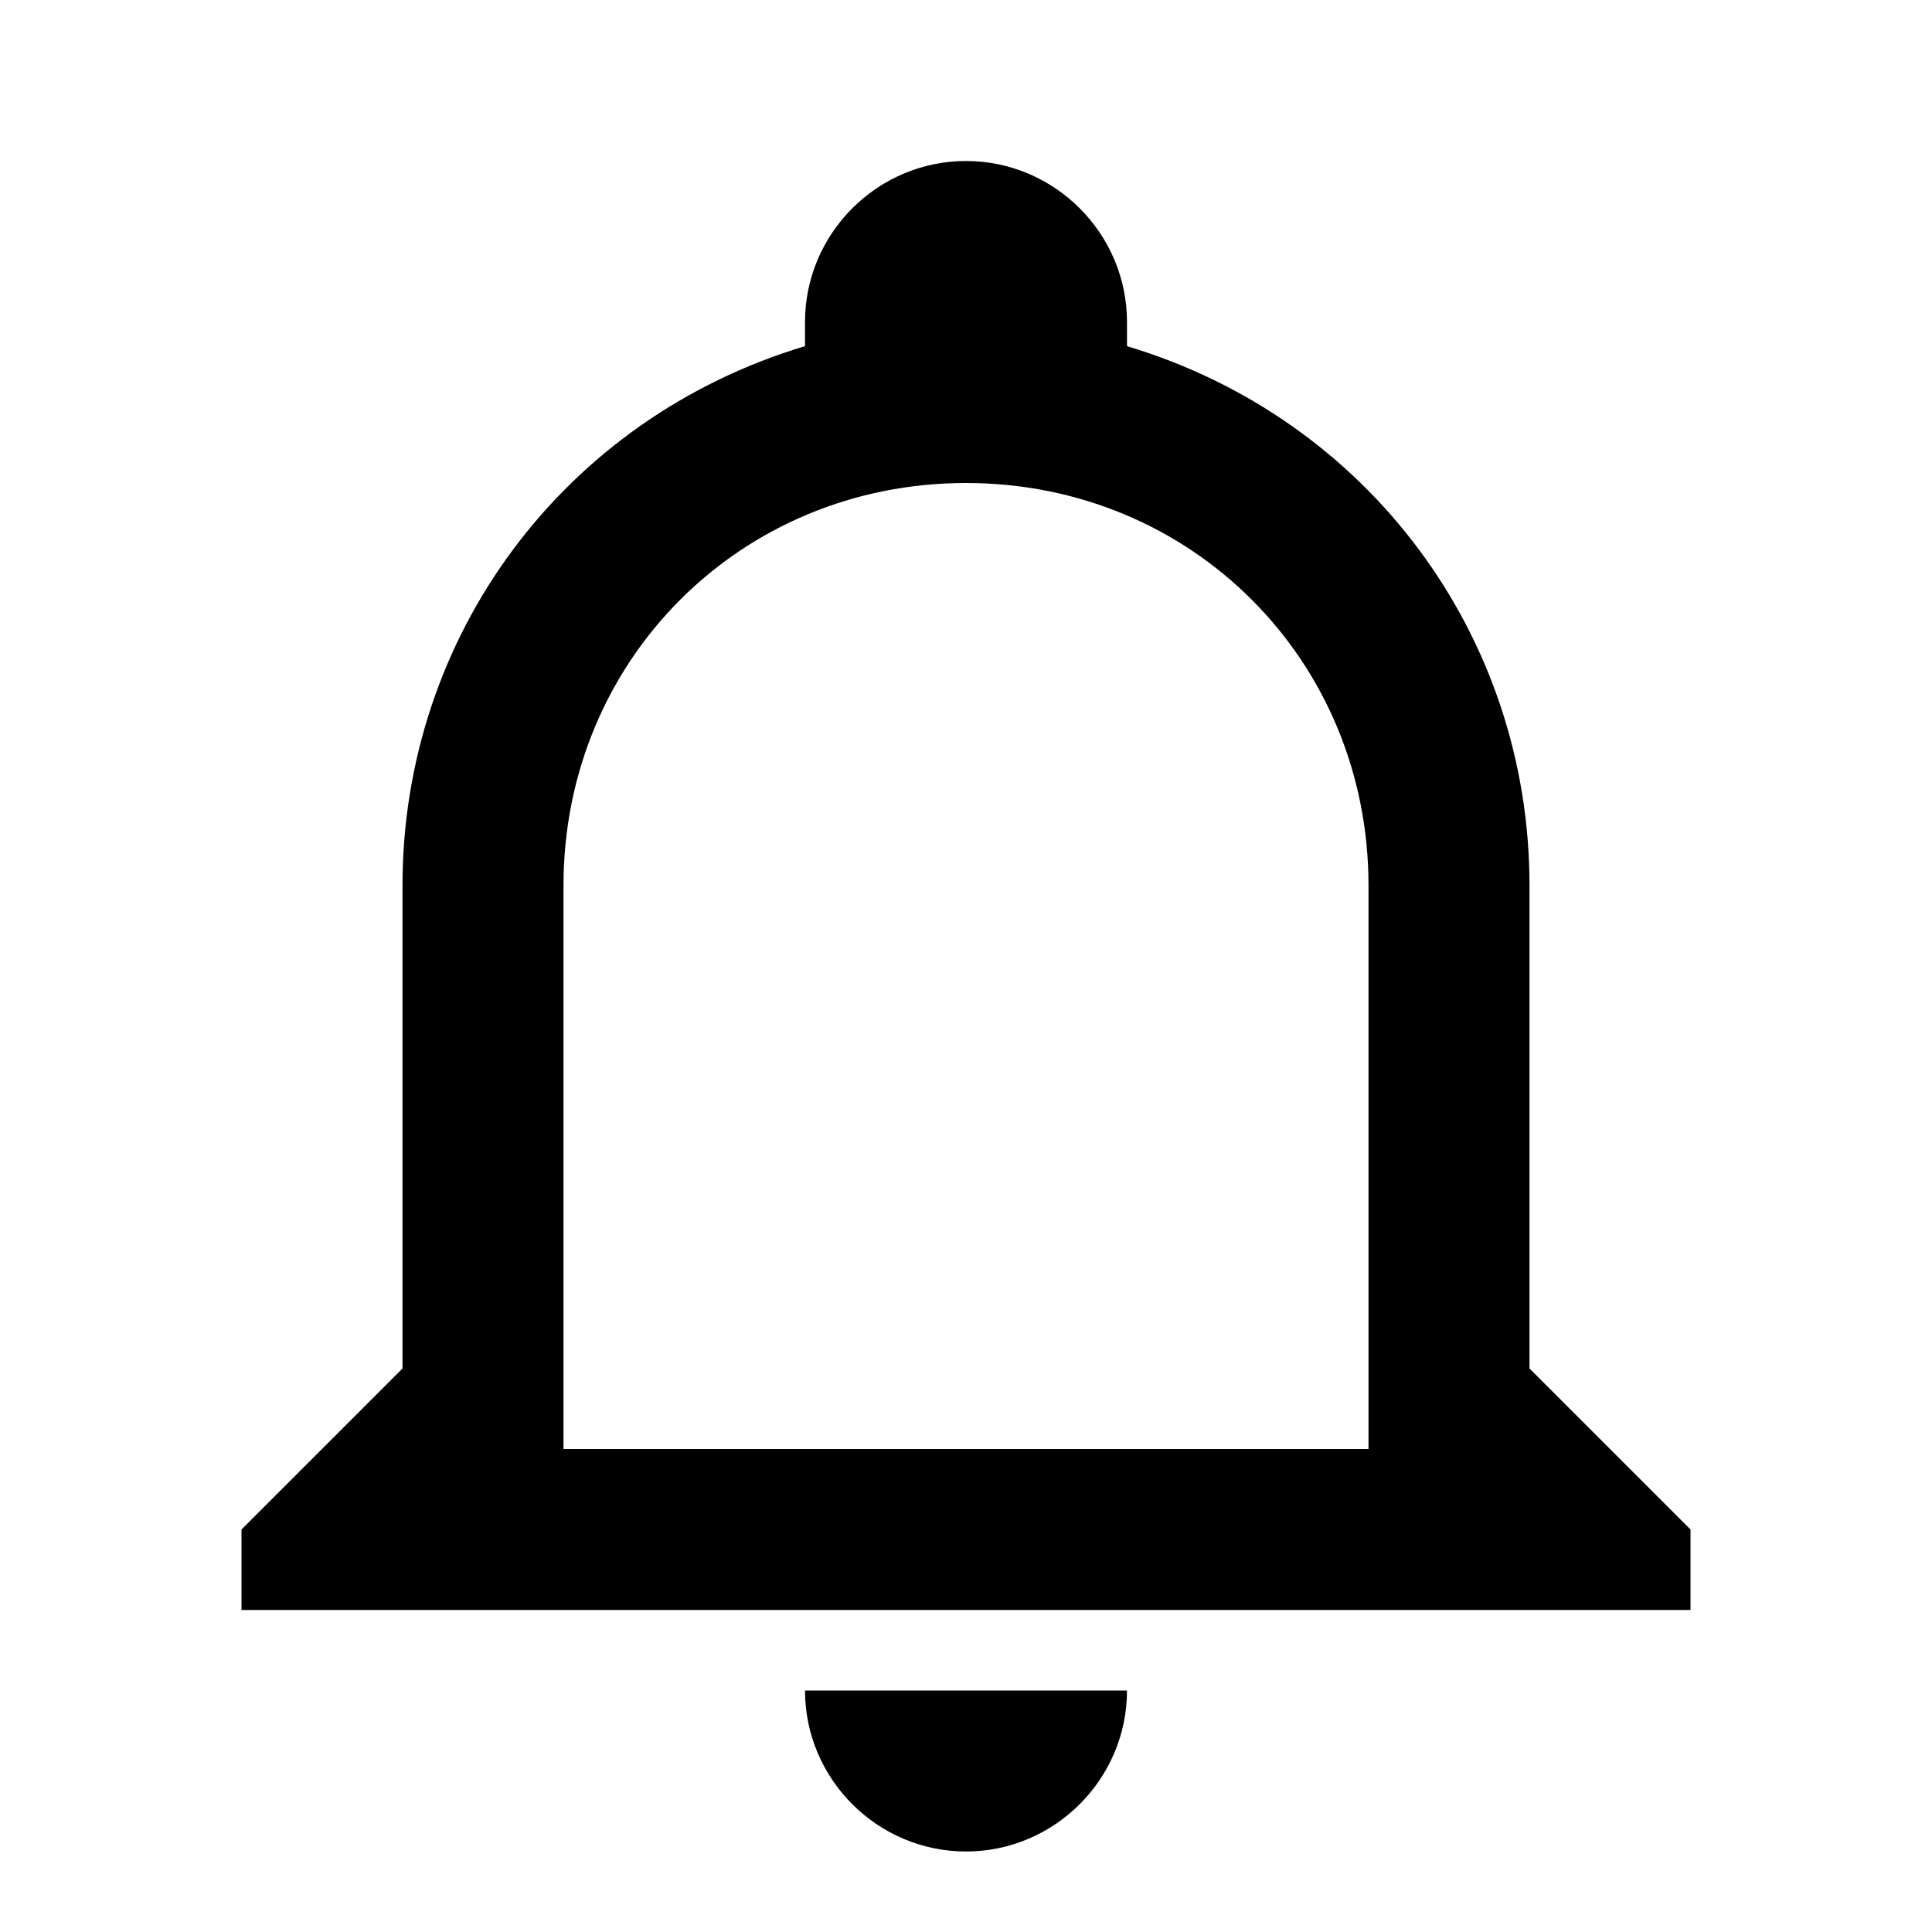
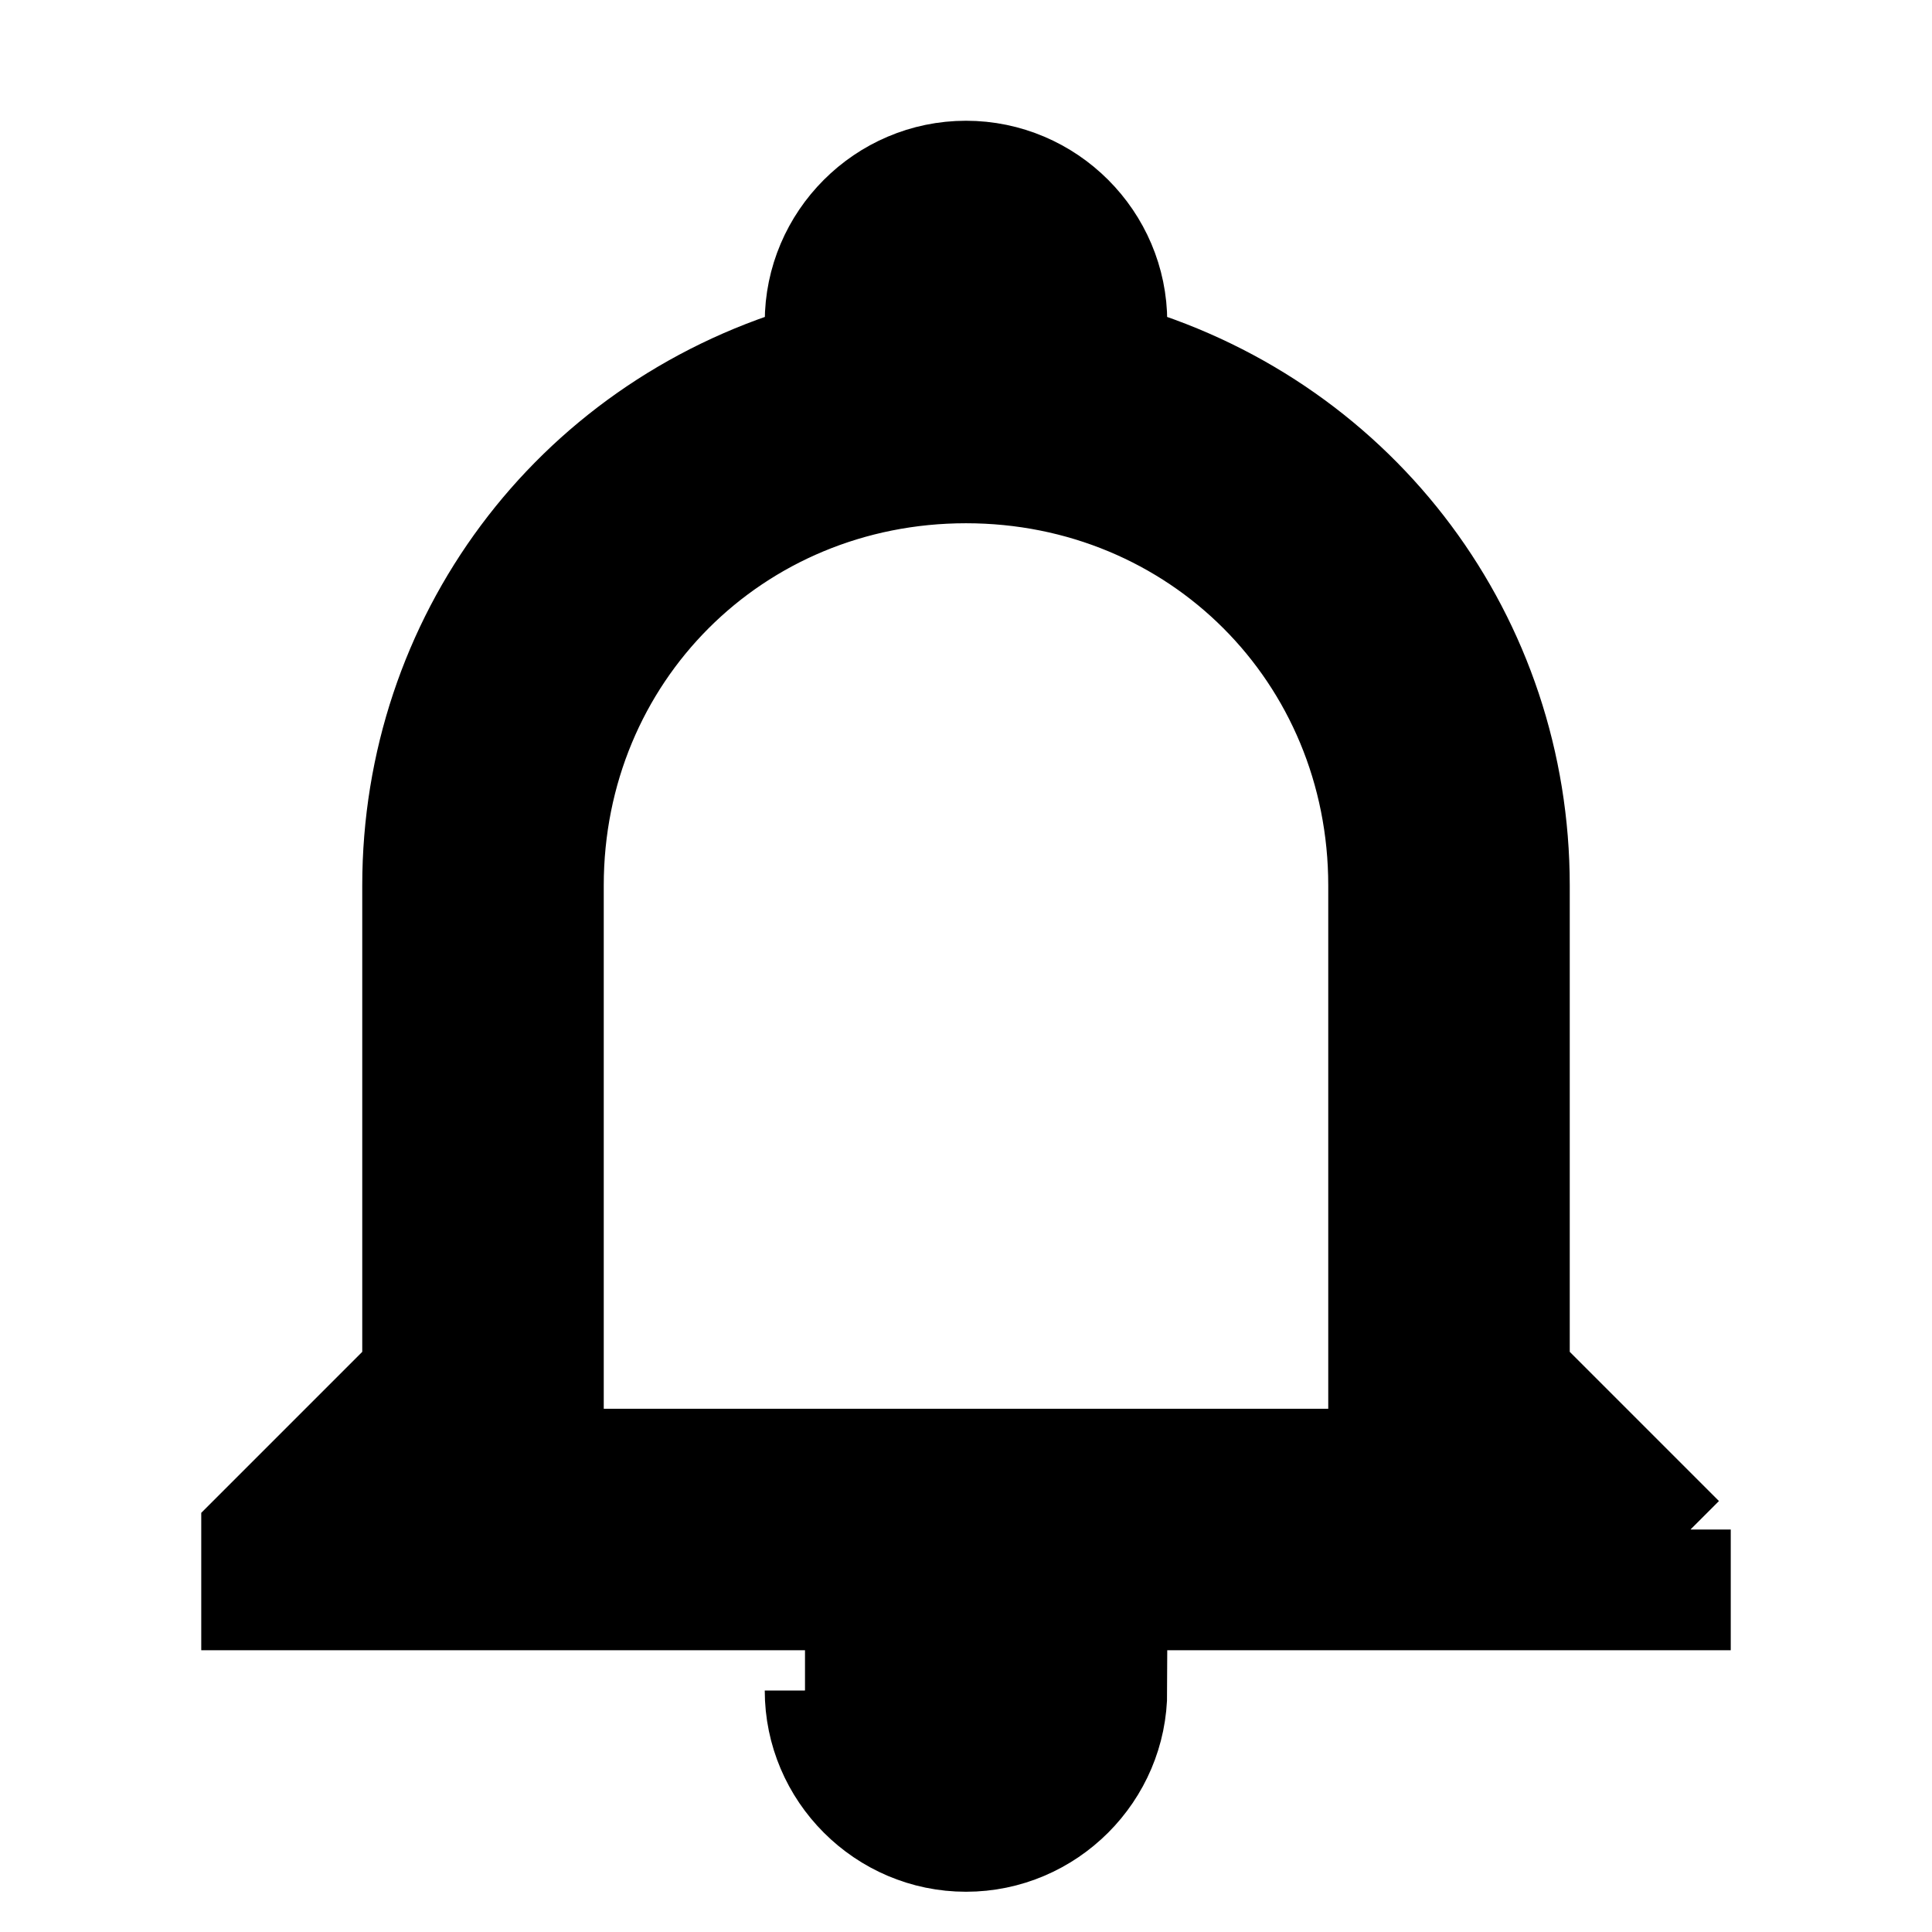
<svg xmlns="http://www.w3.org/2000/svg" viewBox="0 0 24 24">
-   <path d="M10 21H14C14 22.1 13.1 23 12 23S10 22.1 10 21M21 19V20H3V19L5 17V11C5 7.9 7 5.2 10 4.3V4C10 2.9 10.9 2 12 2S14 2.9 14 4V4.3C17 5.2 19 7.9 19 11V17L21 19M17 11C17 8.2 14.8 6 12 6S7 8.2 7 11V18H17V11Z" />
+   <path fill="currentcolor" stroke="currentcolor" d="M10 21H14C14 22.1 13.1 23 12 23S10 22.1 10 21M21 19V20H3V19L5 17V11C5 7.9 7 5.2 10 4.3V4C10 2.9 10.9 2 12 2S14 2.9 14 4V4.3C17 5.2 19 7.9 19 11V17L21 19M17 11C17 8.2 14.8 6 12 6S7 8.2 7 11V18H17V11Z" />
</svg>
